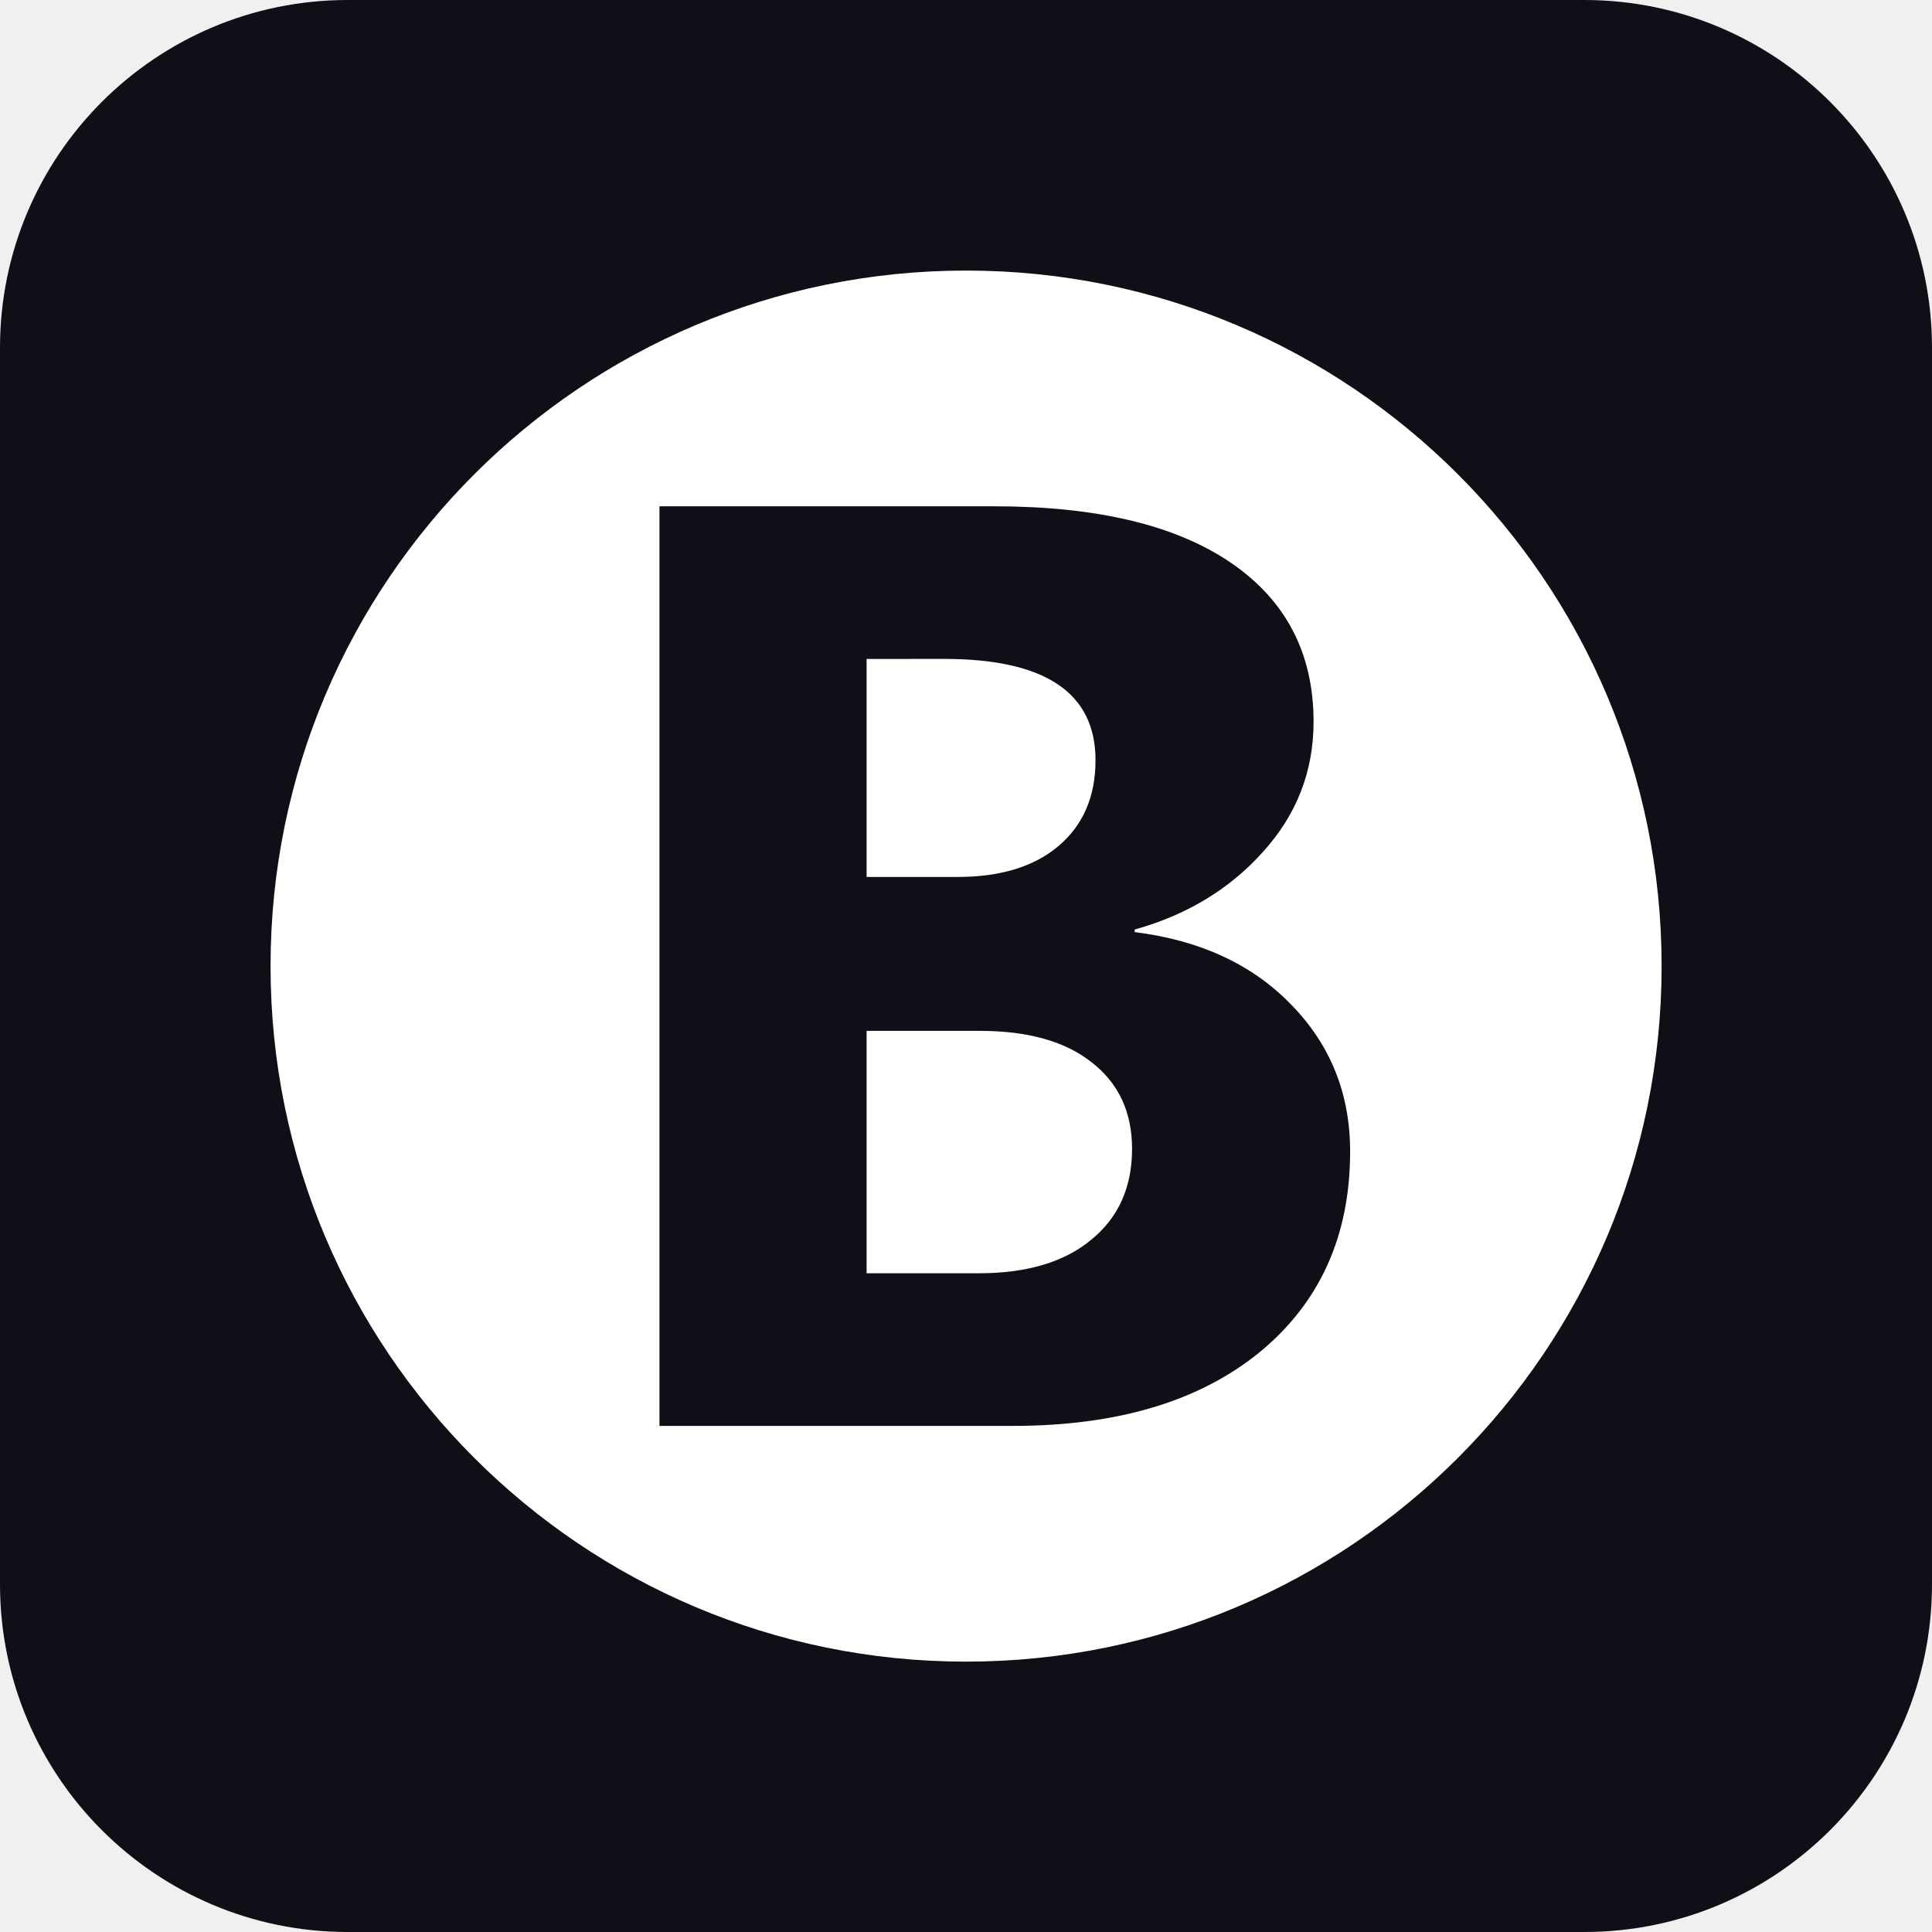
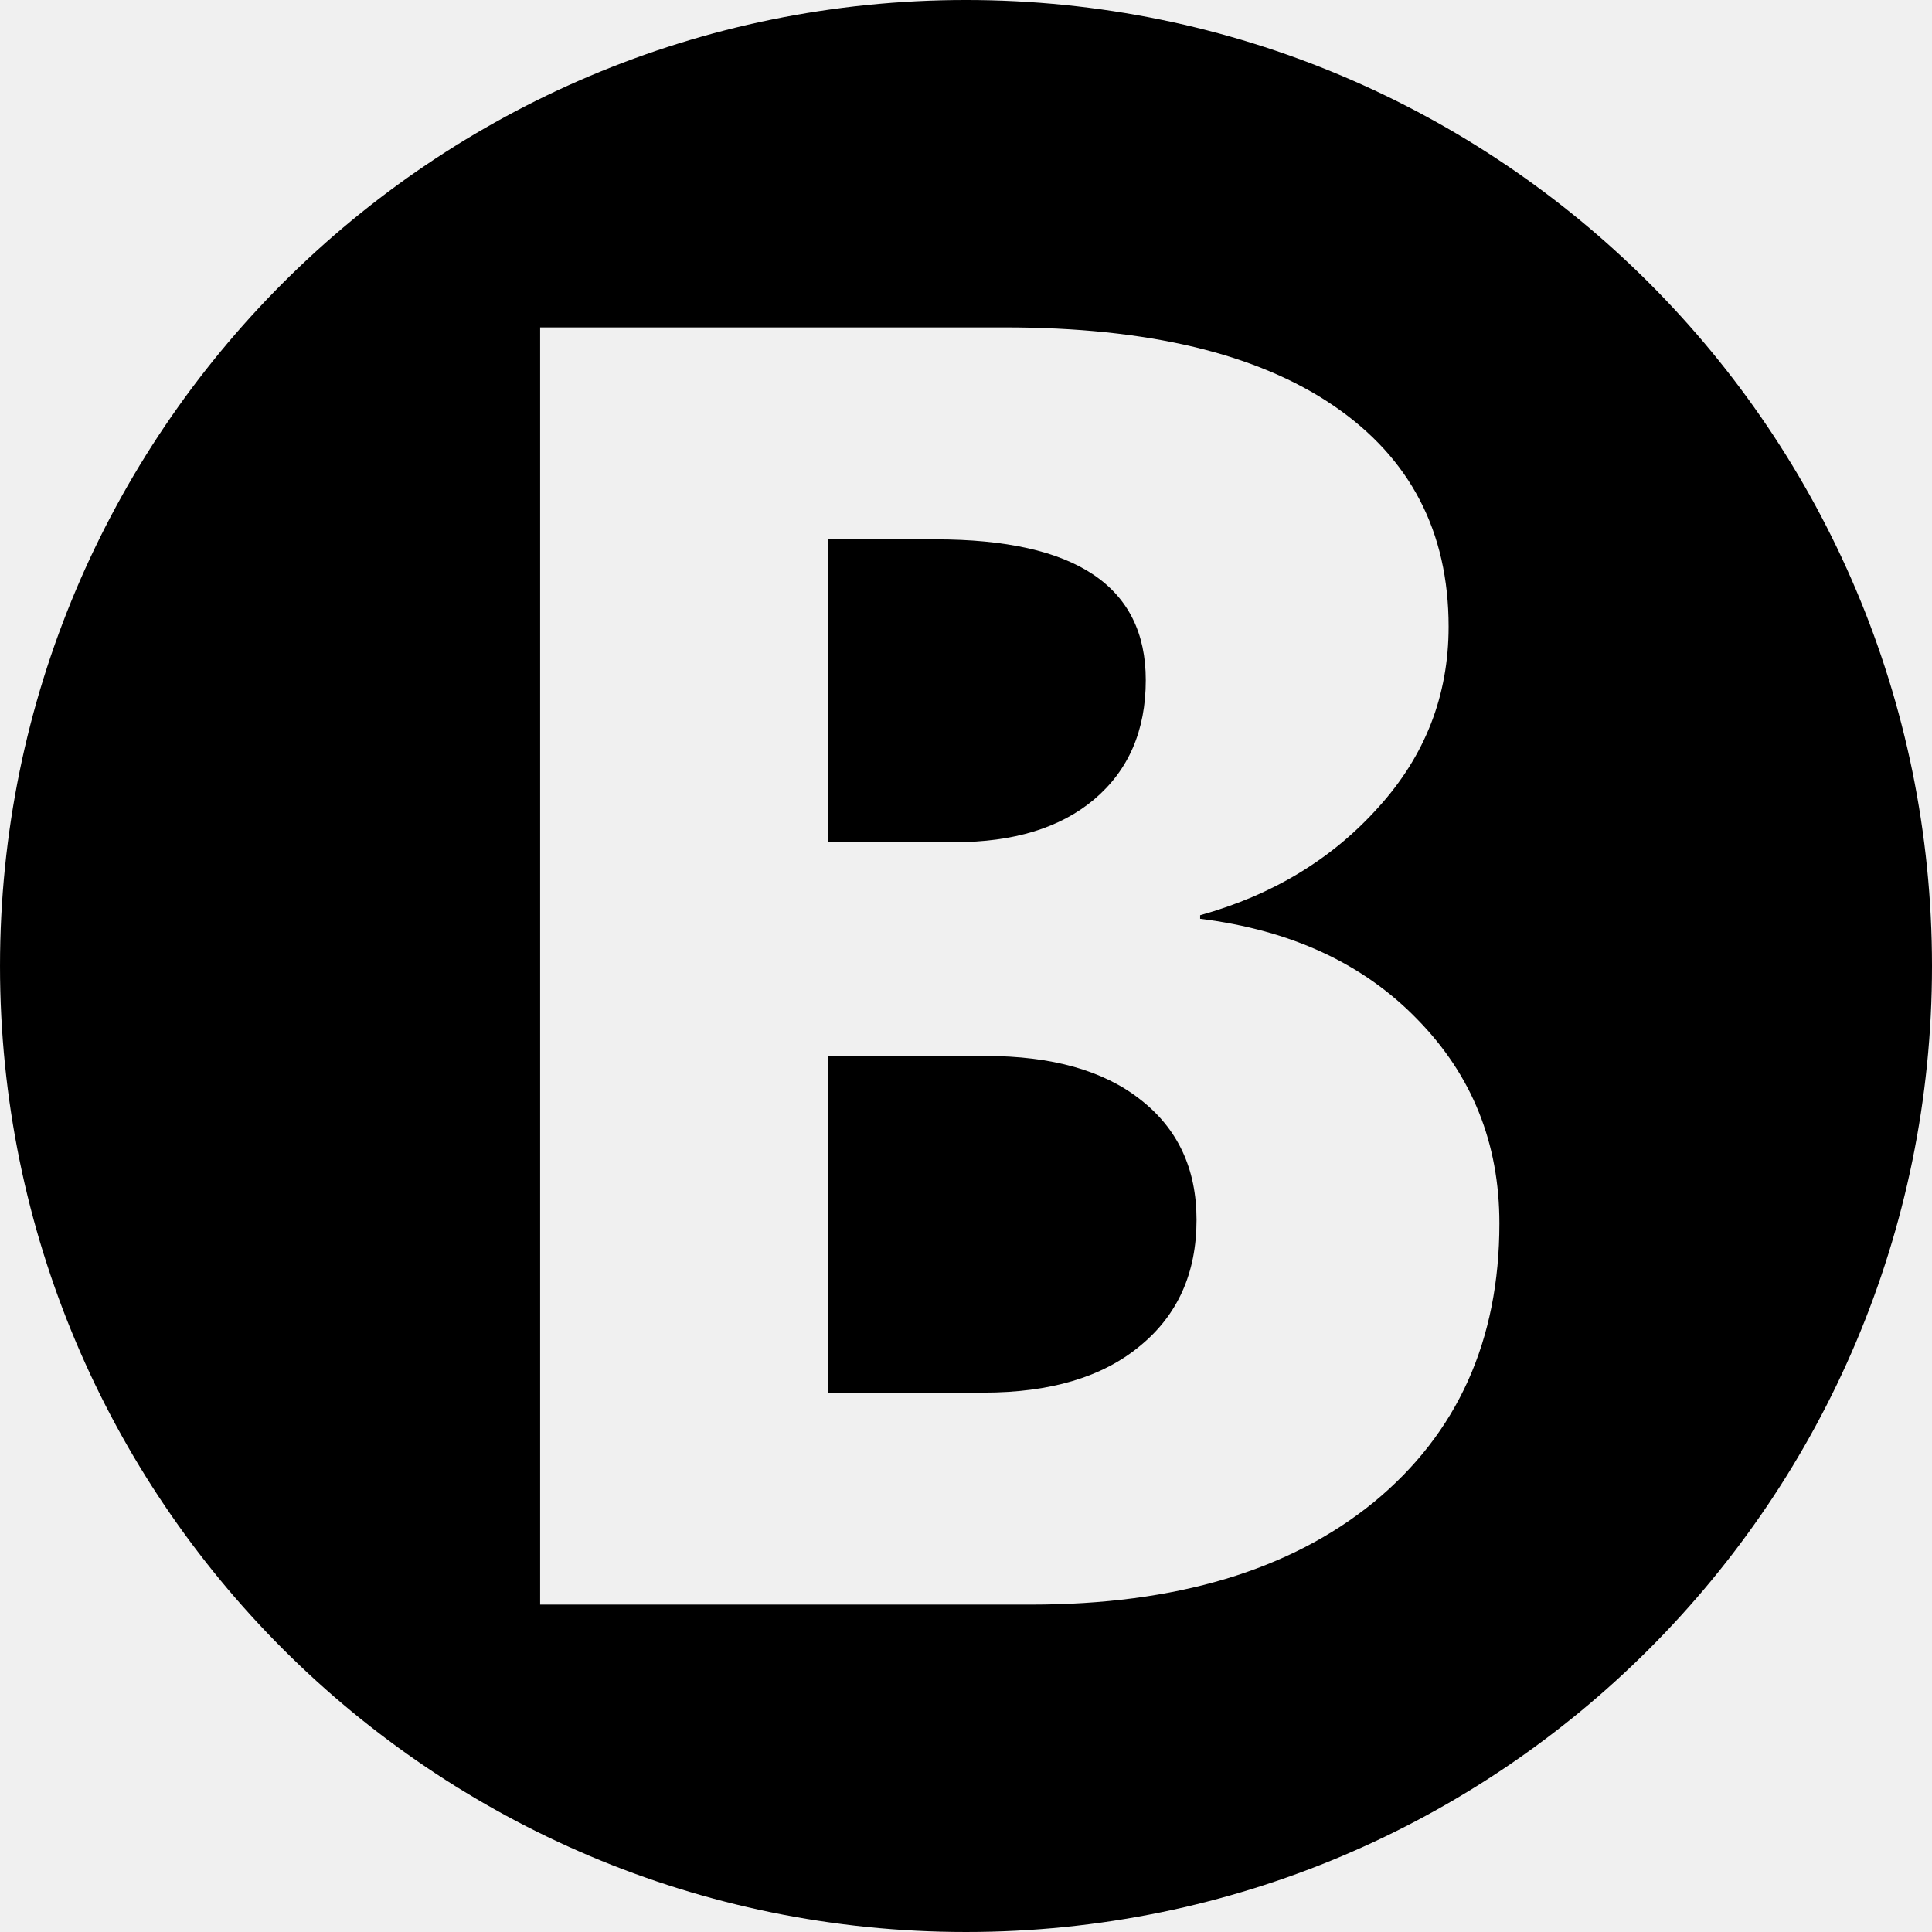
- <svg xmlns="http://www.w3.org/2000/svg" viewBox="0 0 100 100">
-   <style>
-     .bowire-favicon-bg     { fill: #0f0f17; }
-     .bowire-favicon-letter { fill: #ffffff; }
-     @media (prefers-color-scheme: dark) {
-       .bowire-favicon-bg     { fill: #fafaff; }
-       .bowire-favicon-letter { fill: #0f0f17; }
-     }
-   </style>
-   <rect class="bowire-favicon-bg" width="100" height="100" rx="18" ry="18" />
-   <g class="bowire-favicon-letter" transform="translate(-29.66,-103.08) scale(0.757)">
+ <svg xmlns="http://www.w3.org/2000/svg" viewBox="0 0 95.114 95.114">
+   <defs>
+     <style>
+       path { fill: #000000; }
+       @media (prefers-color-scheme: dark) {
+         path { fill: #ffffff; }
+       }
+     </style>
+   </defs>
+   <g transform="translate(-57.67968,-154.6691)">
    <path d="m 98.434,206.655 v 16.574 h 7.673 c 3.274,0 5.832,-0.76 7.673,-2.28 1.871,-1.52 2.806,-3.596 2.806,-6.226 0,-2.514 -0.921,-4.487 -2.762,-5.919 -1.812,-1.432 -4.356,-2.149 -7.63,-2.149 z" />
    <path d="m 98.434,181.223 v 14.908 h 6.226 c 2.923,0 5.218,-0.702 6.884,-2.105 1.695,-1.432 2.543,-3.391 2.543,-5.876 0,-4.619 -3.45,-6.928 -10.348,-6.928 z" />
    <path d="m 105.237,154.669 c -26.265,-1.7e-4 -47.557,21.292 -47.557,47.557 -1.66e-4,26.265 21.292,47.557 47.557,47.557 26.265,-1.2e-4 47.557,-21.292 47.557,-47.557 -1.2e-4,-26.265 -21.292,-47.557 -47.557,-47.557 z M 84.271,170.787 h 22.889 c 7.016,0 12.409,1.286 16.179,3.859 3.771,2.572 5.657,6.197 5.657,10.874 0,3.391 -1.155,6.358 -3.464,8.901 -2.28,2.543 -5.203,4.312 -8.769,5.306 v 0.175 c 4.472,0.555 8.038,2.207 10.699,4.955 2.689,2.748 4.034,6.095 4.034,10.041 0,5.759 -2.061,10.333 -6.183,13.724 -4.122,3.362 -9.749,5.043 -16.881,5.043 H 84.271 Z" />
  </g>
</svg>
